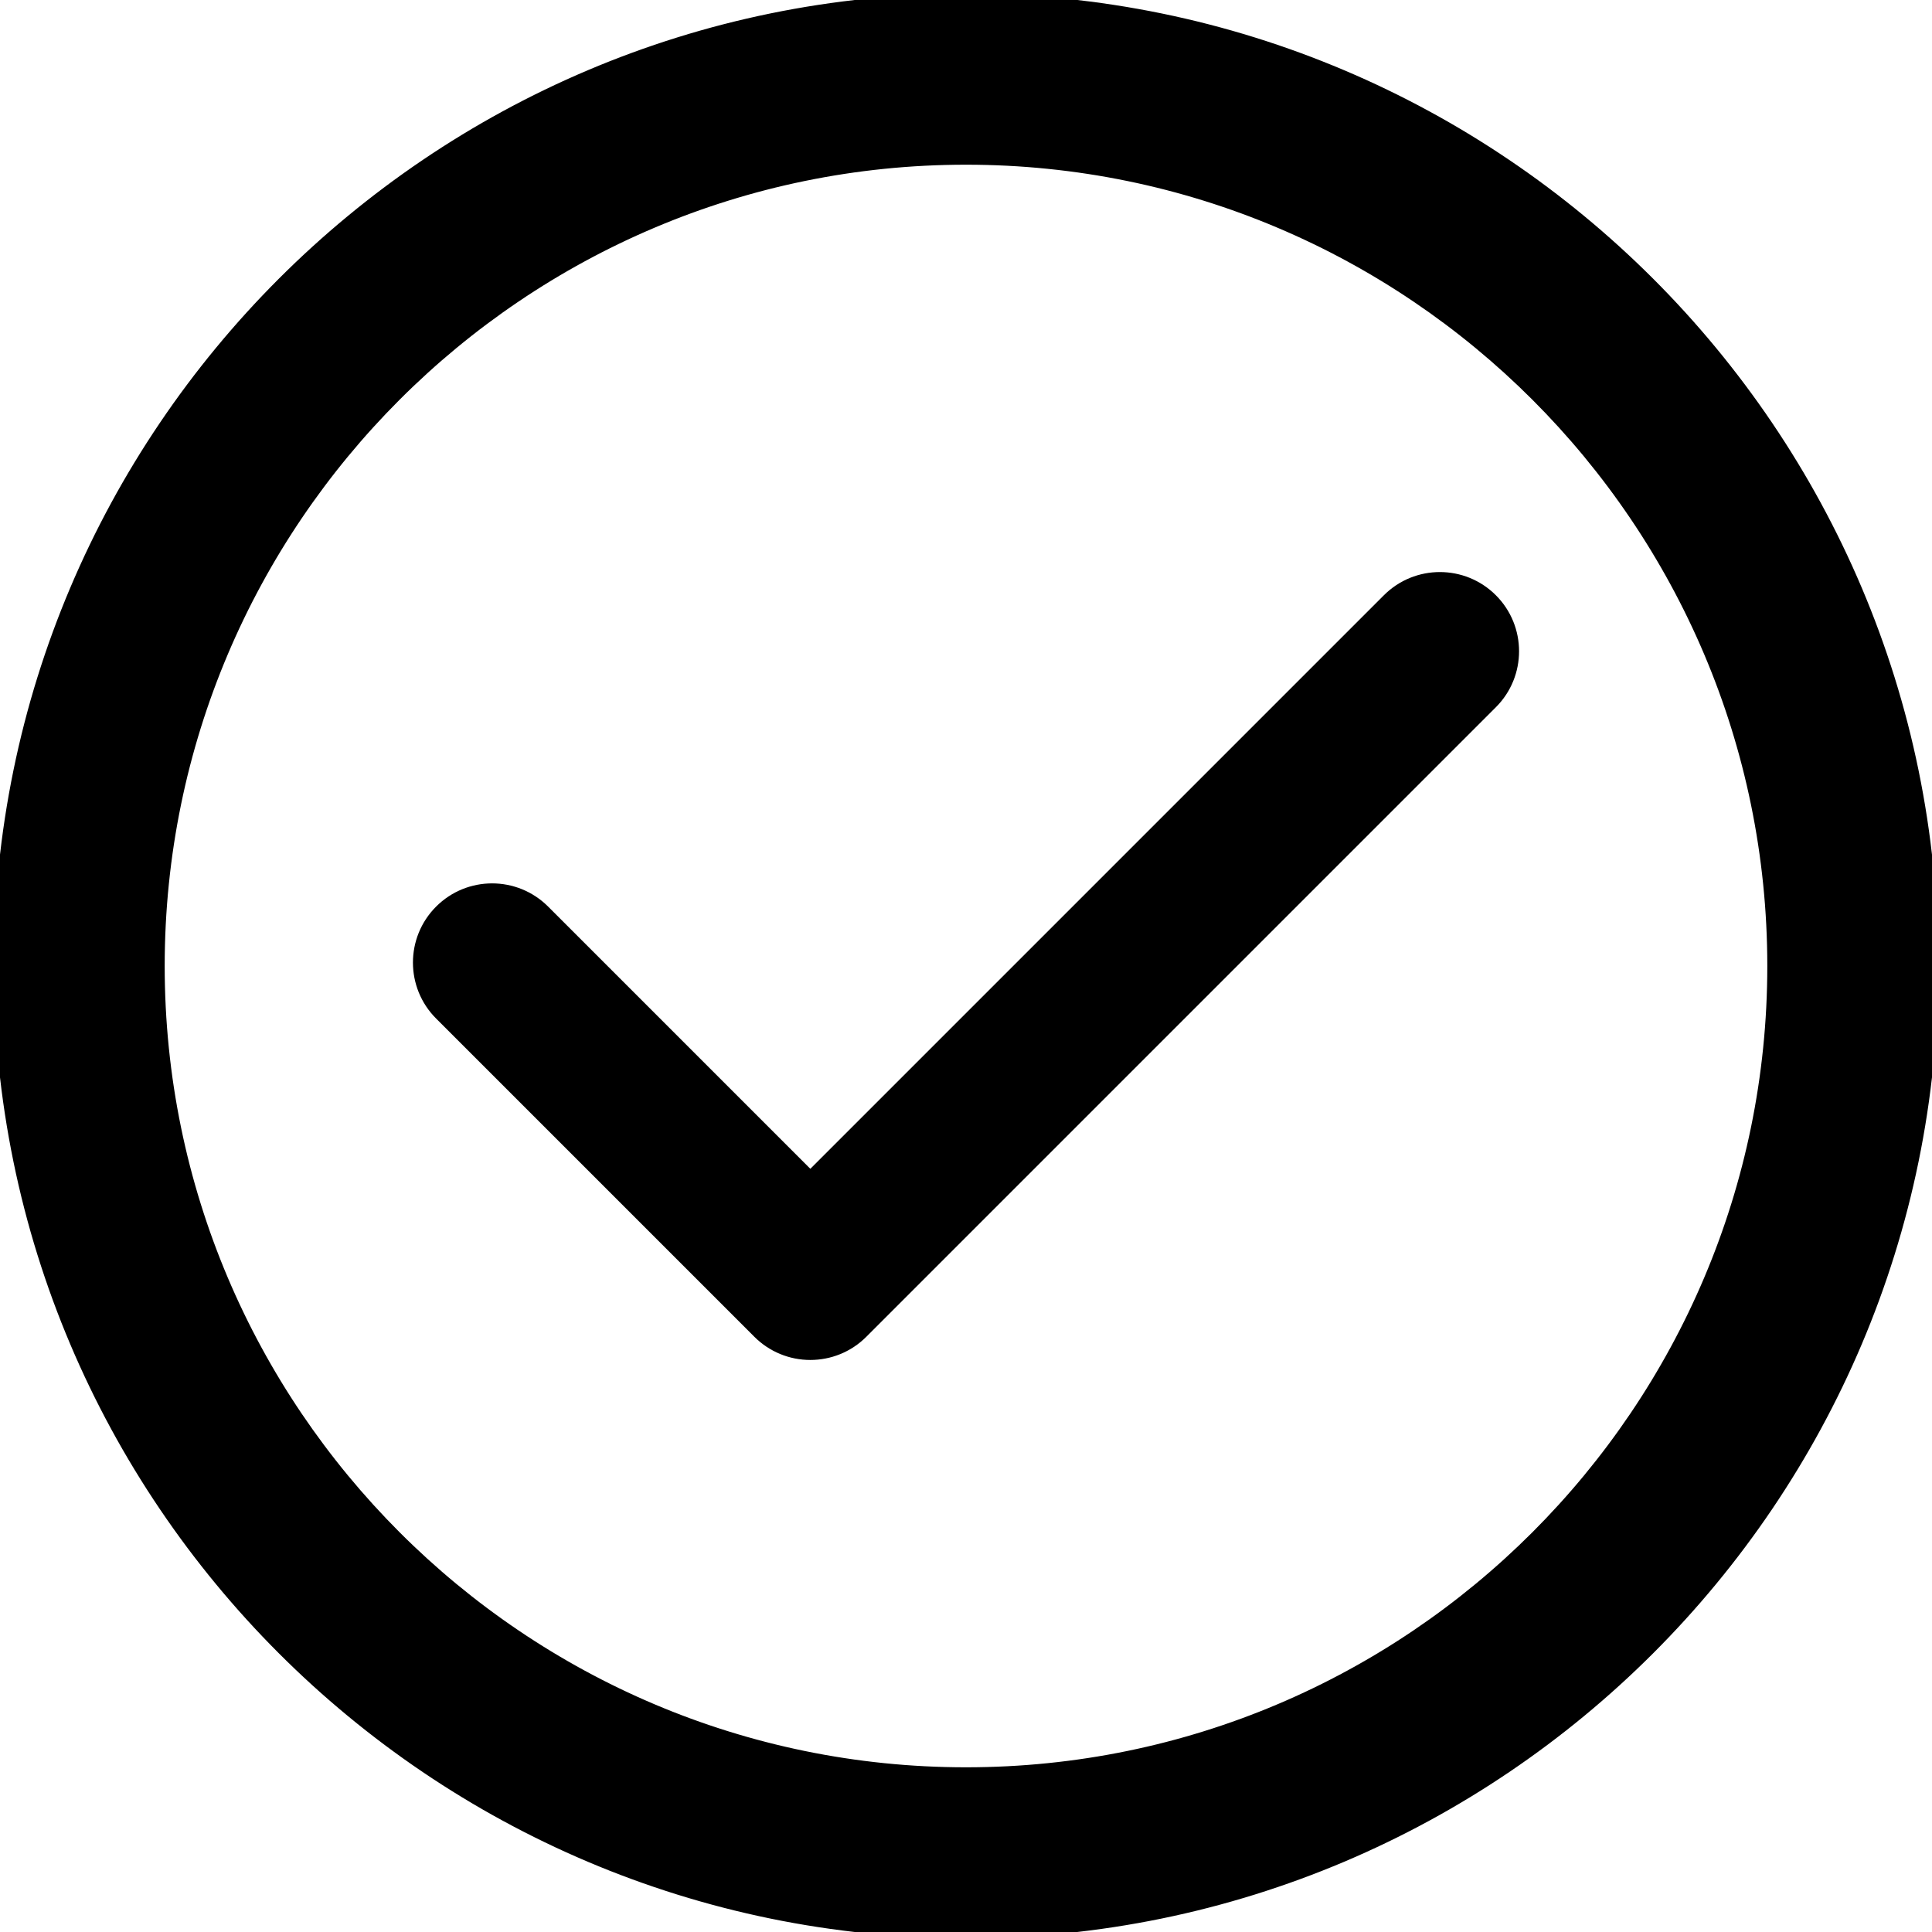
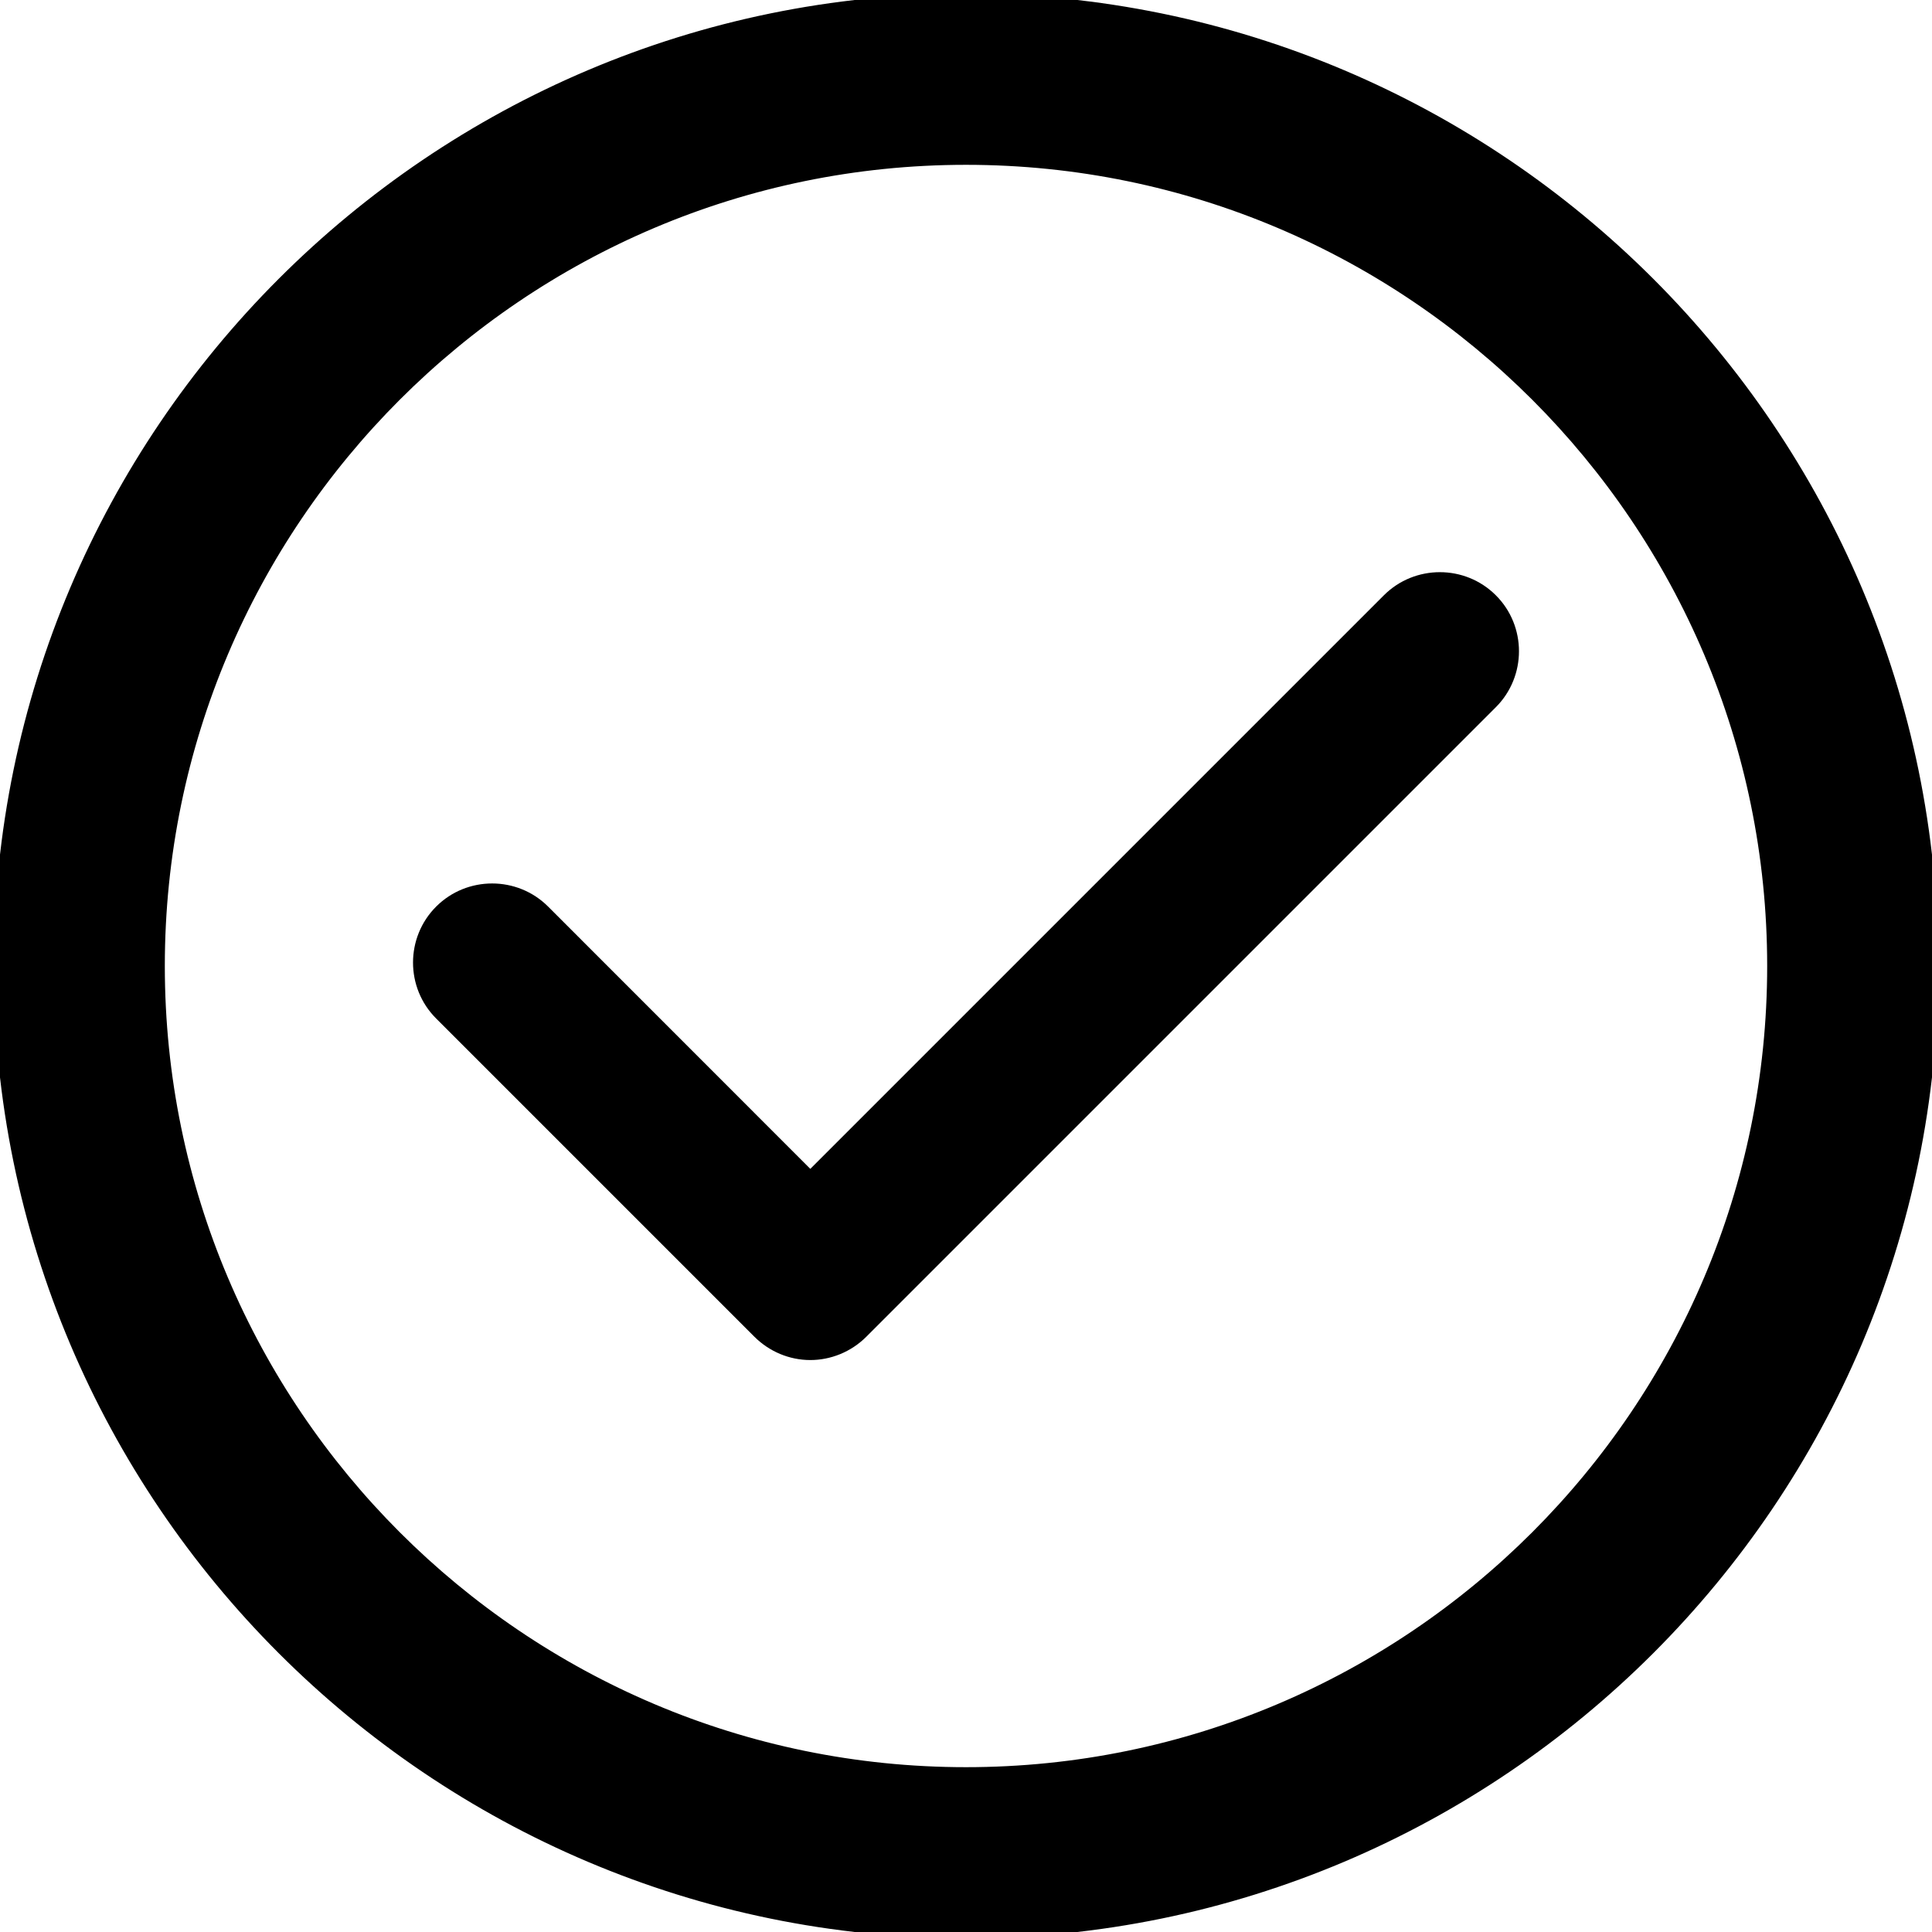
- <svg xmlns="http://www.w3.org/2000/svg" width="800" height="800" viewBox="0 0 305.002 305.002">
-   <path stroke="currentColor" stroke-linecap="round" stroke-linejoin="round" stroke-width="2" d="M152.502.001C68.412.001 0 68.412 0 152.501s68.412 152.5 152.502 152.5c84.089 0 152.5-68.411 152.5-152.5S236.591.001 152.502.001zm0 280C82.197 280.001 25 222.806 25 152.501c0-70.304 57.197-127.5 127.502-127.5 70.304 0 127.5 57.196 127.5 127.5 0 70.305-57.196 127.5-127.5 127.5z" />
-   <path d="M218.473 93.97l-90.546 90.547-41.398-41.398c-4.882-4.881-12.796-4.881-17.678 0-4.881 4.882-4.881 12.796 0 17.678l50.237 50.237a12.465 12.465 0 008.839 3.661c3.199 0 6.398-1.221 8.839-3.661l99.385-99.385c4.881-4.882 4.881-12.796 0-17.678-4.882-4.882-12.797-4.882-17.678-.001z" />
+ <svg xmlns="http://www.w3.org/2000/svg" width="24" height="24" viewBox="0 0 24 24">
+   <path fill-rule="nonzero" fill="rgb(0%, 0%, 0%)" fill-opacity="1" stroke-width="2" stroke-linecap="round" stroke-linejoin="round" stroke="rgb(0%, 0%, 0%)" stroke-opacity="1" stroke-miterlimit="4" d="M 152.501 0 C 68.407 0 0 68.407 0 152.501 C 0 236.595 68.407 305.002 152.501 305.002 C 236.595 305.002 305.002 236.595 305.002 152.501 C 305.002 68.407 236.595 0 152.501 0 Z M 152.501 279.982 C 82.208 279.982 25.02 222.794 25.02 152.501 C 25.02 82.208 82.208 25.02 152.501 25.02 C 222.794 25.02 279.982 82.208 279.982 152.501 C 279.982 222.794 222.794 279.982 152.501 279.982 Z M 152.501 279.982 " transform="matrix(0.078688, 0, 0, 0.078688, 0, 0)" />
+   <path fill-rule="nonzero" fill="rgb(0%, 0%, 0%)" fill-opacity="1" d="M 17.191 7.395 L 10.066 14.52 L 6.809 11.262 C 6.426 10.879 5.801 10.879 5.418 11.262 C 5.035 11.645 5.035 12.27 5.418 12.652 L 9.371 16.605 C 9.555 16.789 9.805 16.895 10.066 16.895 C 10.316 16.895 10.57 16.797 10.762 16.605 L 18.582 8.785 C 18.965 8.402 18.965 7.777 18.582 7.395 C 18.199 7.012 17.574 7.012 17.191 7.395 Z M 17.191 7.395 " />
</svg>
